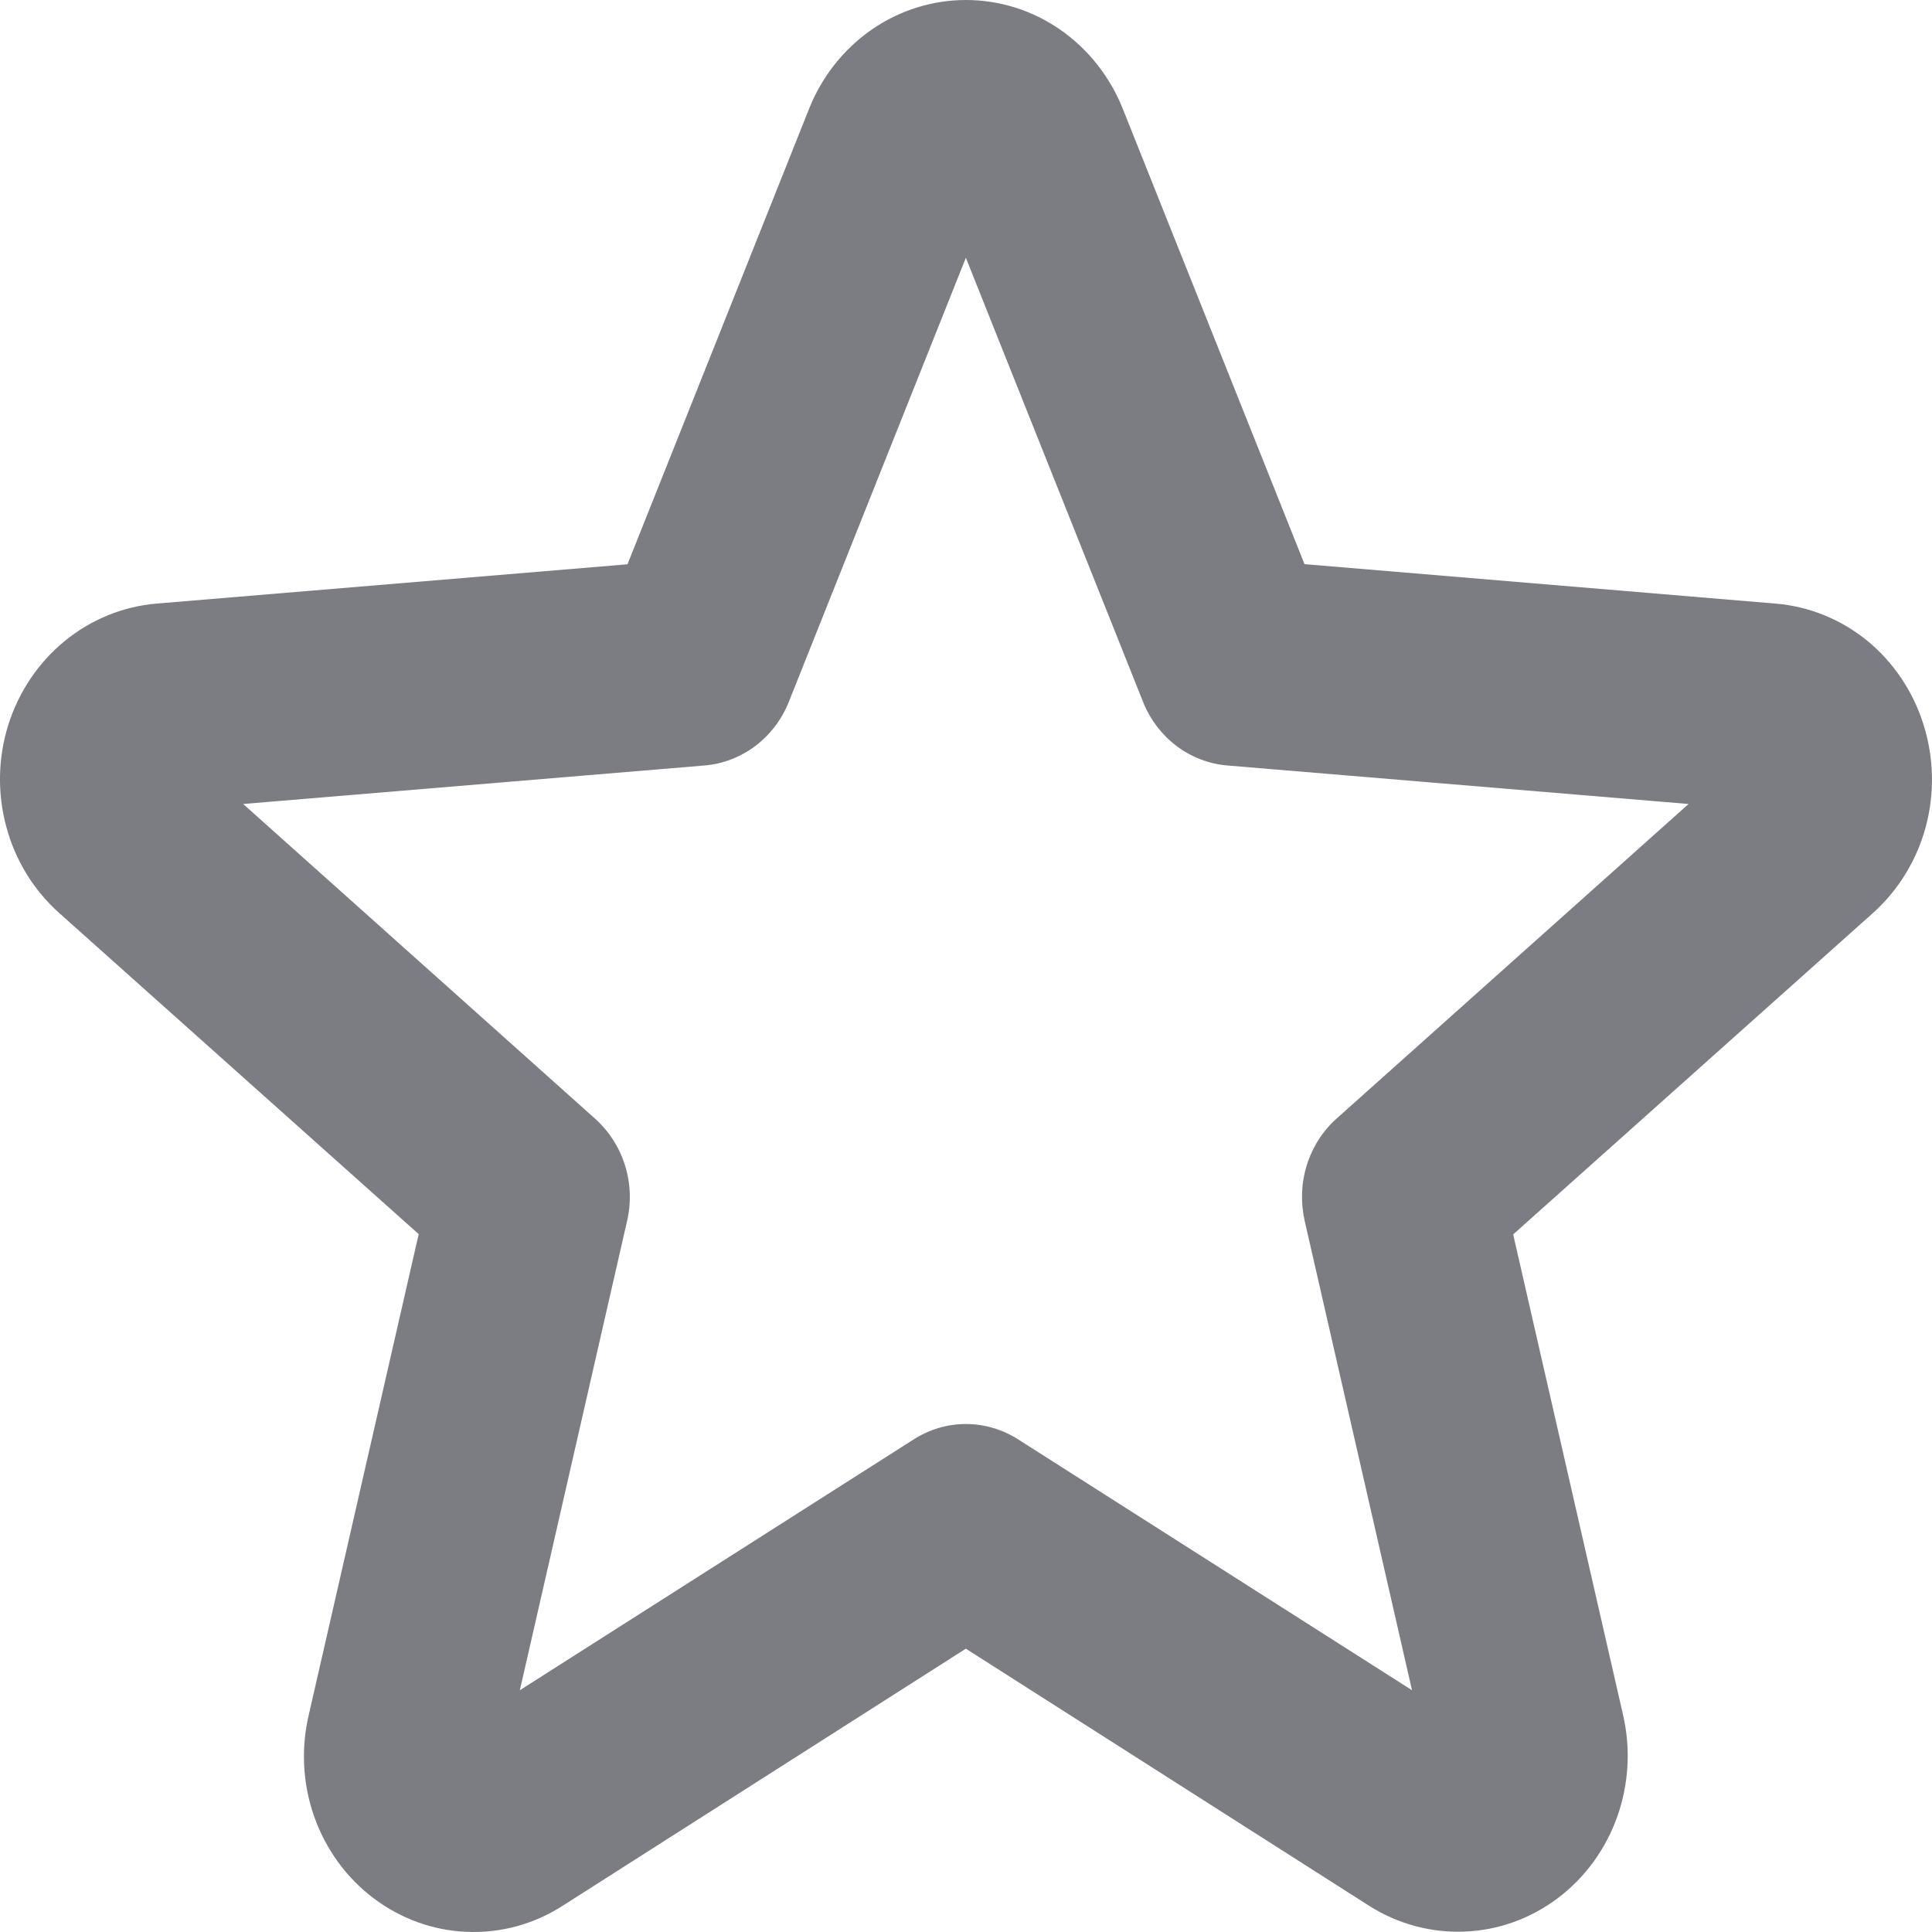
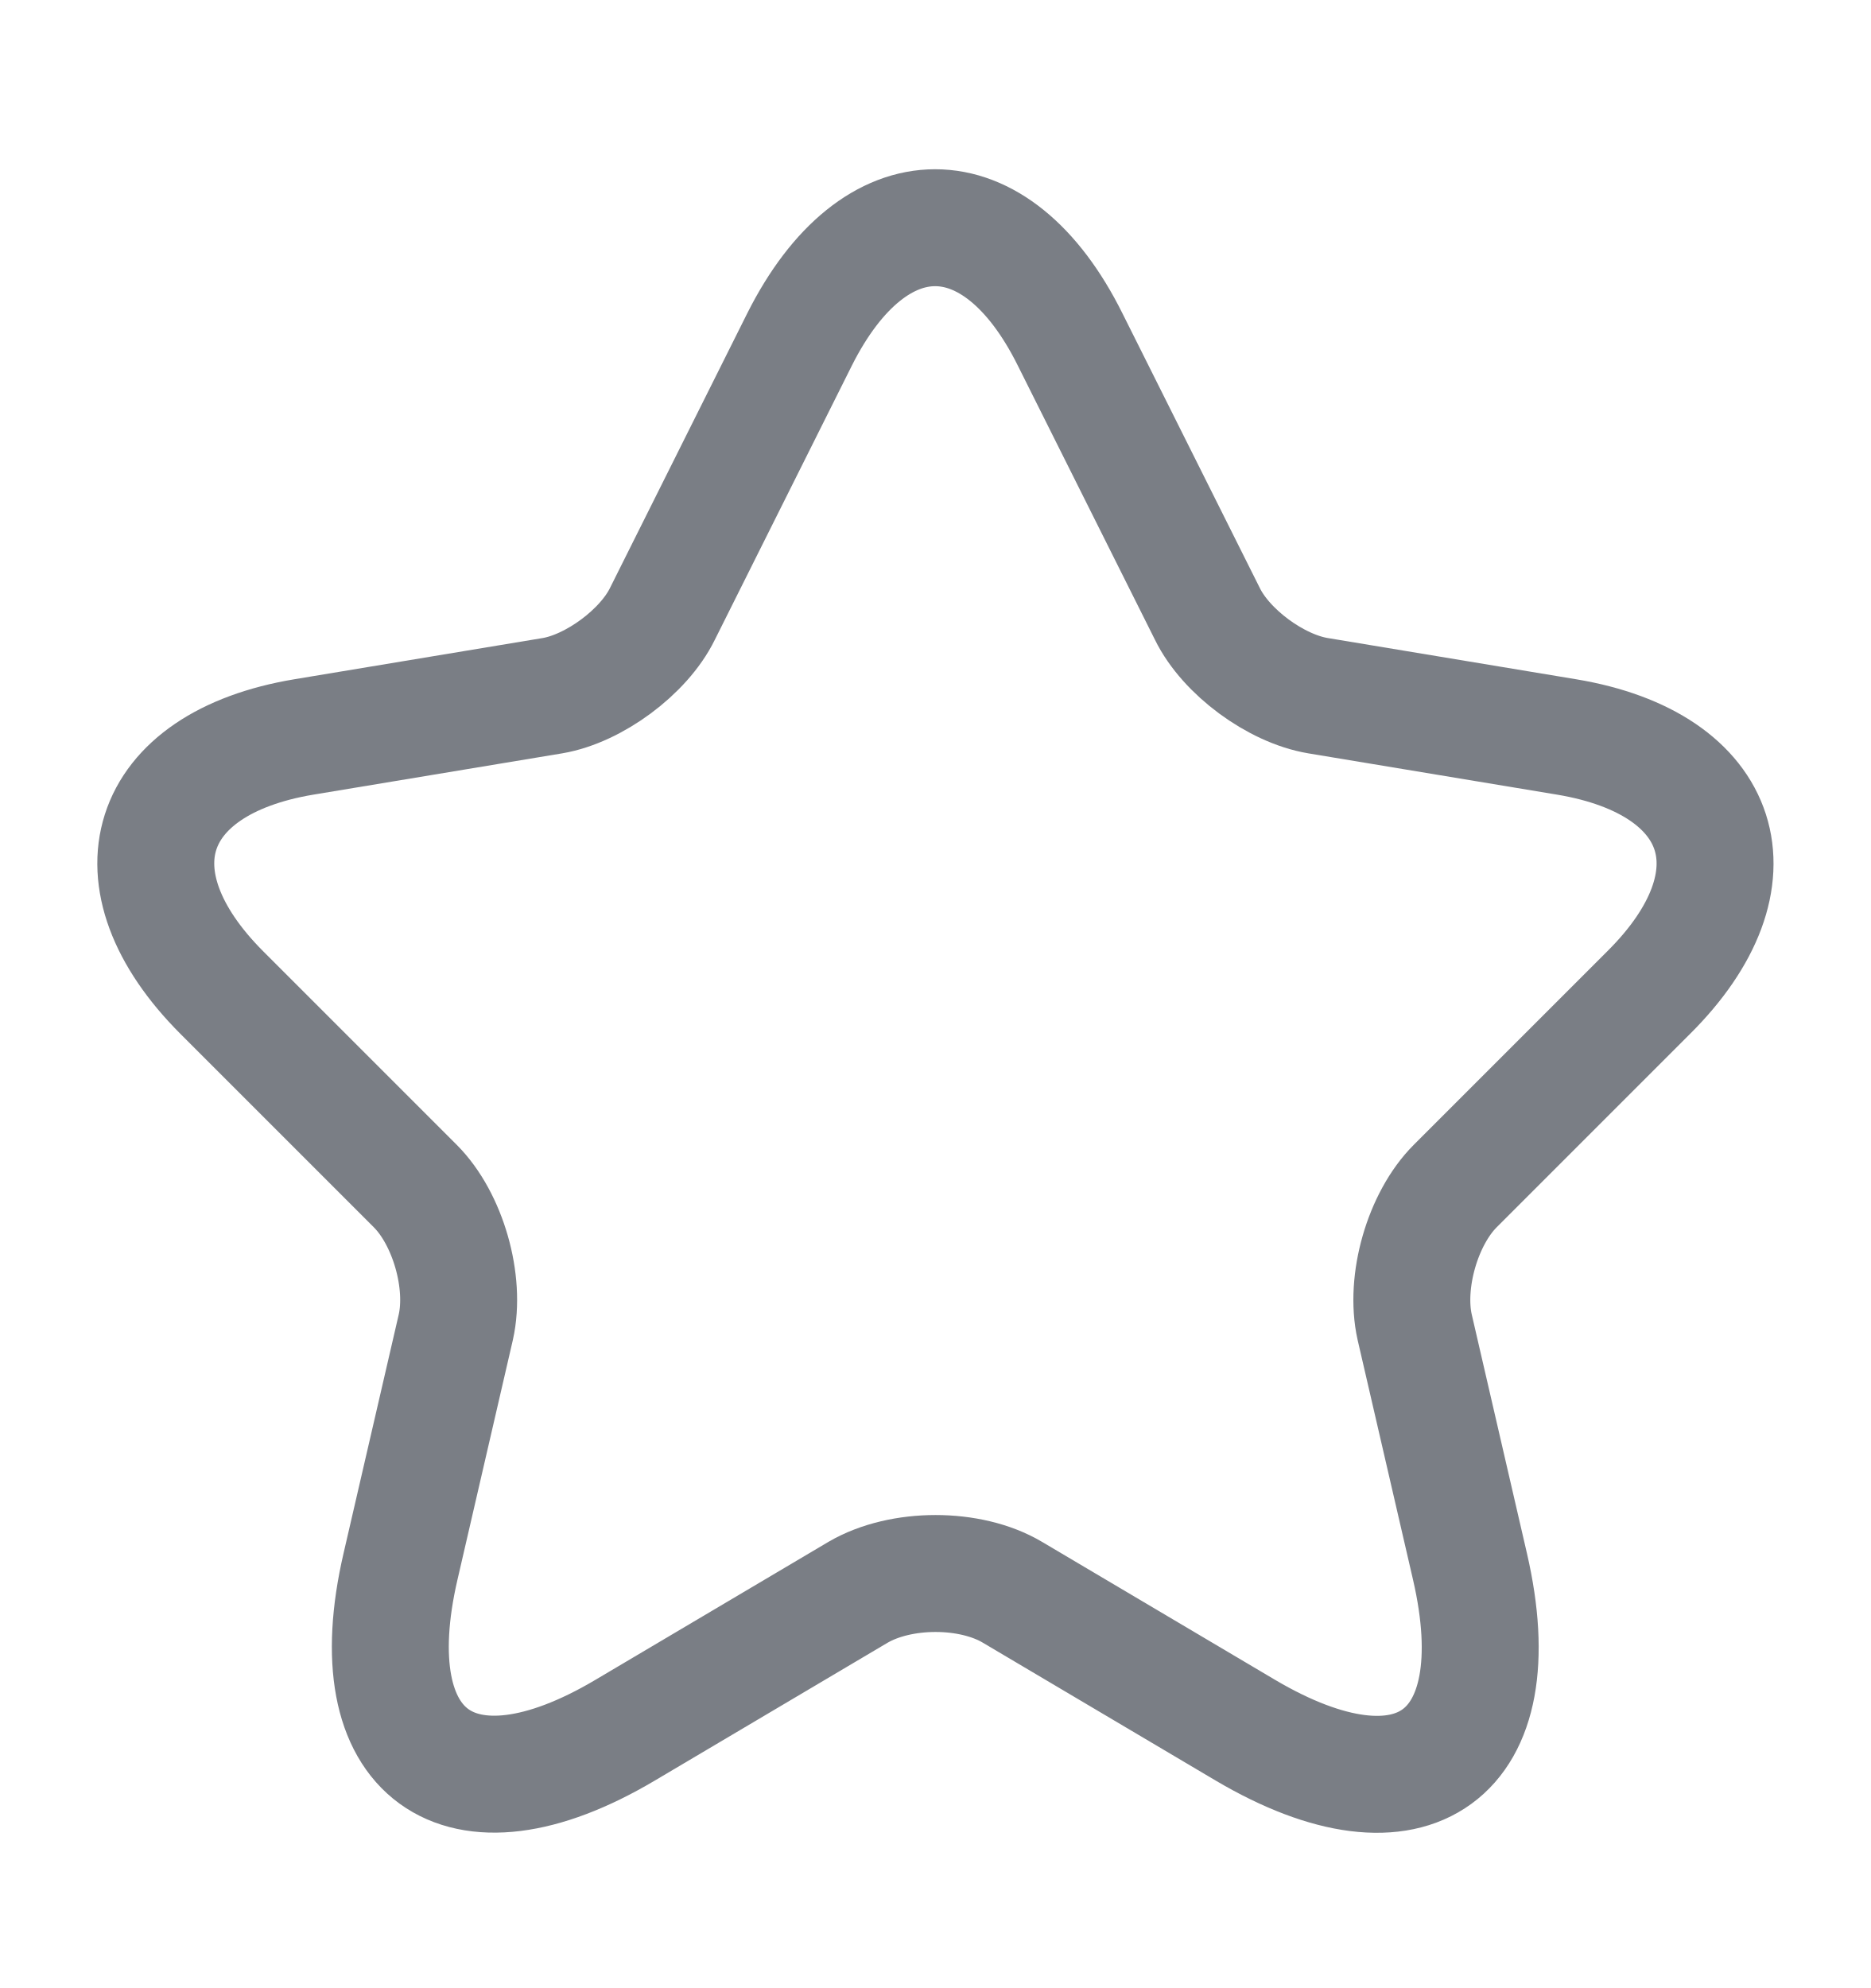
- <svg xmlns="http://www.w3.org/2000/svg" width="14" height="14" viewBox="0 0 14 14" fill="none">
-   <path d="M13.938 5.249C13.863 5.01 13.721 4.799 13.531 4.643C13.34 4.488 13.11 4.394 12.868 4.374L9.453 4.088L8.136 0.788C8.043 0.555 7.885 0.356 7.683 0.215C7.481 0.075 7.243 0 6.999 0C6.756 0 6.518 0.075 6.316 0.215C6.113 0.356 5.956 0.555 5.863 0.788L4.547 4.089L1.132 4.374C0.89 4.395 0.659 4.489 0.468 4.646C0.277 4.802 0.136 5.013 0.06 5.253C-0.015 5.492 -0.02 5.75 0.046 5.992C0.111 6.235 0.245 6.452 0.429 6.616L3.034 8.943L2.238 12.424C2.18 12.669 2.193 12.927 2.277 13.164C2.361 13.402 2.511 13.608 2.708 13.756C2.906 13.905 3.141 13.99 3.385 13.999C3.629 14.009 3.87 13.943 4.077 13.81L6.999 11.947L9.921 13.81C10.129 13.942 10.37 14.007 10.613 13.997C10.856 13.988 11.091 13.903 11.288 13.755C11.485 13.607 11.635 13.401 11.719 13.165C11.803 12.928 11.818 12.671 11.761 12.426L10.965 8.945L13.57 6.618C13.755 6.453 13.889 6.235 13.955 5.991C14.02 5.748 14.014 5.489 13.938 5.249ZM9.686 8.105C9.586 8.194 9.511 8.311 9.47 8.442C9.429 8.572 9.424 8.712 9.454 8.846L10.232 12.248L7.379 10.431C7.265 10.358 7.133 10.319 6.999 10.319C6.865 10.319 6.734 10.358 6.62 10.431L3.767 12.248L4.544 8.848C4.575 8.715 4.57 8.575 4.529 8.444C4.488 8.313 4.413 8.197 4.313 8.107L1.762 5.826L5.105 5.547C5.238 5.536 5.365 5.487 5.473 5.406C5.581 5.324 5.665 5.214 5.716 5.086L6.999 1.868L8.283 5.086C8.334 5.214 8.418 5.324 8.526 5.406C8.633 5.487 8.761 5.536 8.894 5.547L12.236 5.826L9.686 8.105Z" fill="#7C7C83" />
+ <svg xmlns="http://www.w3.org/2000/svg" width="16" height="17" viewBox="0 0 16 17" fill="none">
+   <path d="M9.151 2.902L10.325 5.249C10.485 5.576 10.911 5.889 11.271 5.949L13.398 6.302C14.758 6.529 15.078 7.516 14.098 8.489L12.445 10.142C12.165 10.422 12.011 10.962 12.098 11.349L12.571 13.396C12.945 15.016 12.085 15.642 10.651 14.796L8.658 13.616C8.298 13.402 7.705 13.402 7.338 13.616L5.345 14.796C3.918 15.642 3.051 15.009 3.425 13.396L3.898 11.349C3.985 10.962 3.831 10.422 3.551 10.142L1.898 8.489C0.925 7.516 1.238 6.529 2.598 6.302L4.725 5.949C5.078 5.889 5.505 5.576 5.665 5.249L6.838 2.902C7.478 1.629 8.518 1.629 9.151 2.902Z" stroke="#7A7E85" style="stroke:#7A7E85;stroke:color(display-p3 0.478 0.494 0.522);stroke-opacity:1;" stroke-linecap="round" stroke-linejoin="round" />
</svg>
